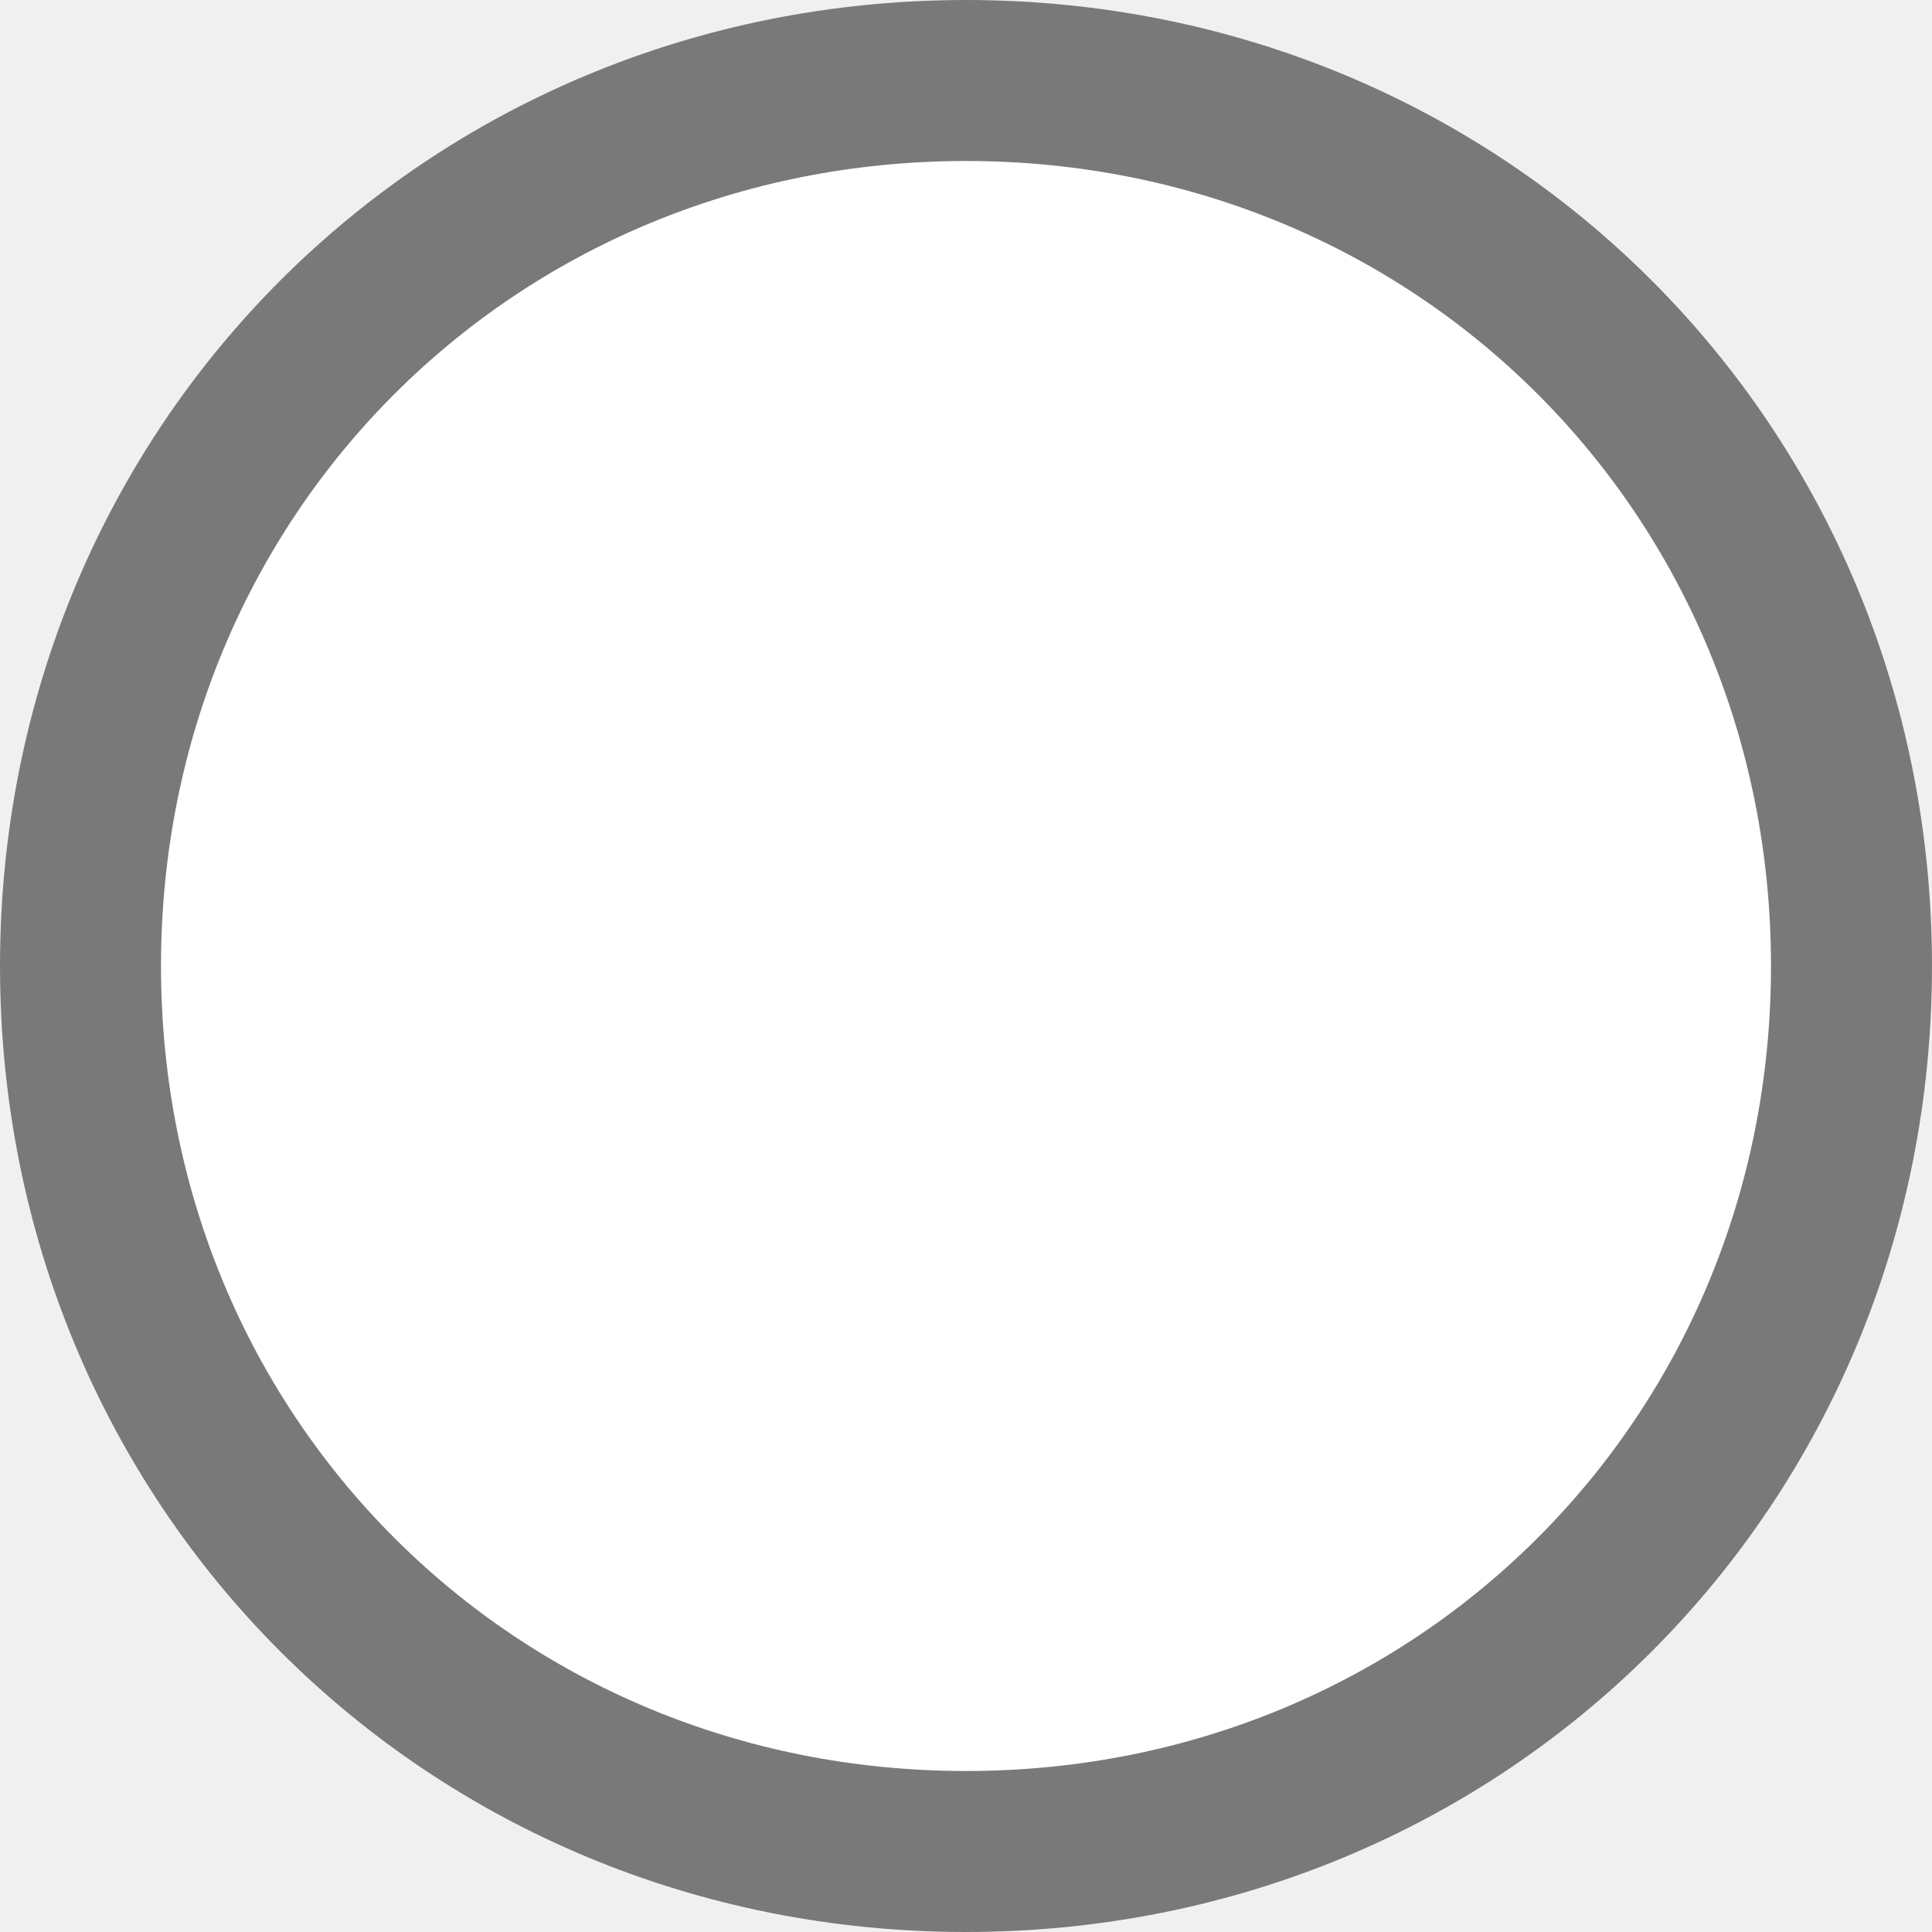
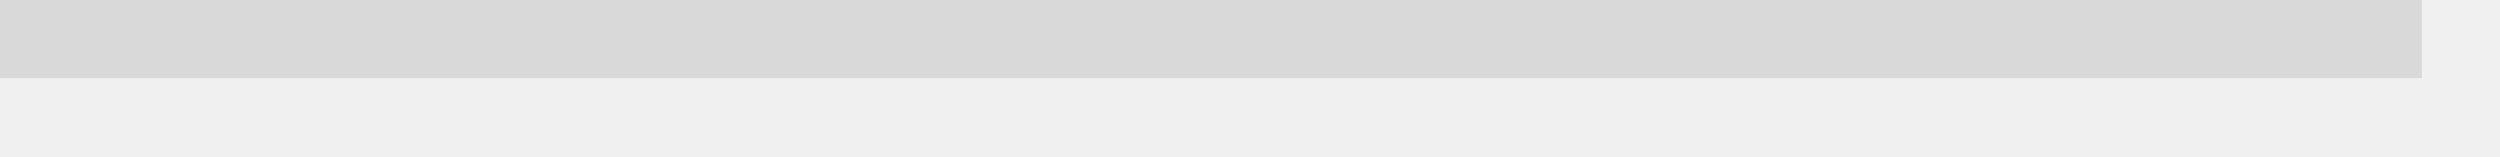
- <svg xmlns="http://www.w3.org/2000/svg" version="1.1" width="12px" height="12px" viewBox="498 1816  12 12">
-   <path d="M 504 1816  C 507.36 1816  510 1818.64  510 1822  C 510 1825.36  507.36 1828  504 1828  C 500.64 1828  498 1825.36  498 1822  C 498 1818.64  500.64 1816  504 1816  Z " fill-rule="nonzero" fill="#ffffff" stroke="none" />
-   <path d="M 504 1816.5  C 507.08 1816.5  509.5 1818.92  509.5 1822  C 509.5 1825.08  507.08 1827.5  504 1827.5  C 500.92 1827.5  498.5 1825.08  498.5 1822  C 498.5 1818.92  500.92 1816.5  504 1816.5  Z " stroke-width="1" stroke="#797979" fill="none" />
+ <svg xmlns="http://www.w3.org/2000/svg" version="1.1" width="32px" height="2px">
+   <g transform="matrix(1 0 0 1 -550 -1351 )">
+     <path d="M 550 1351.5  L 581 1351.5  " stroke-width="1" stroke="#d9d9d9" fill="none" />
+   </g>
</svg>
